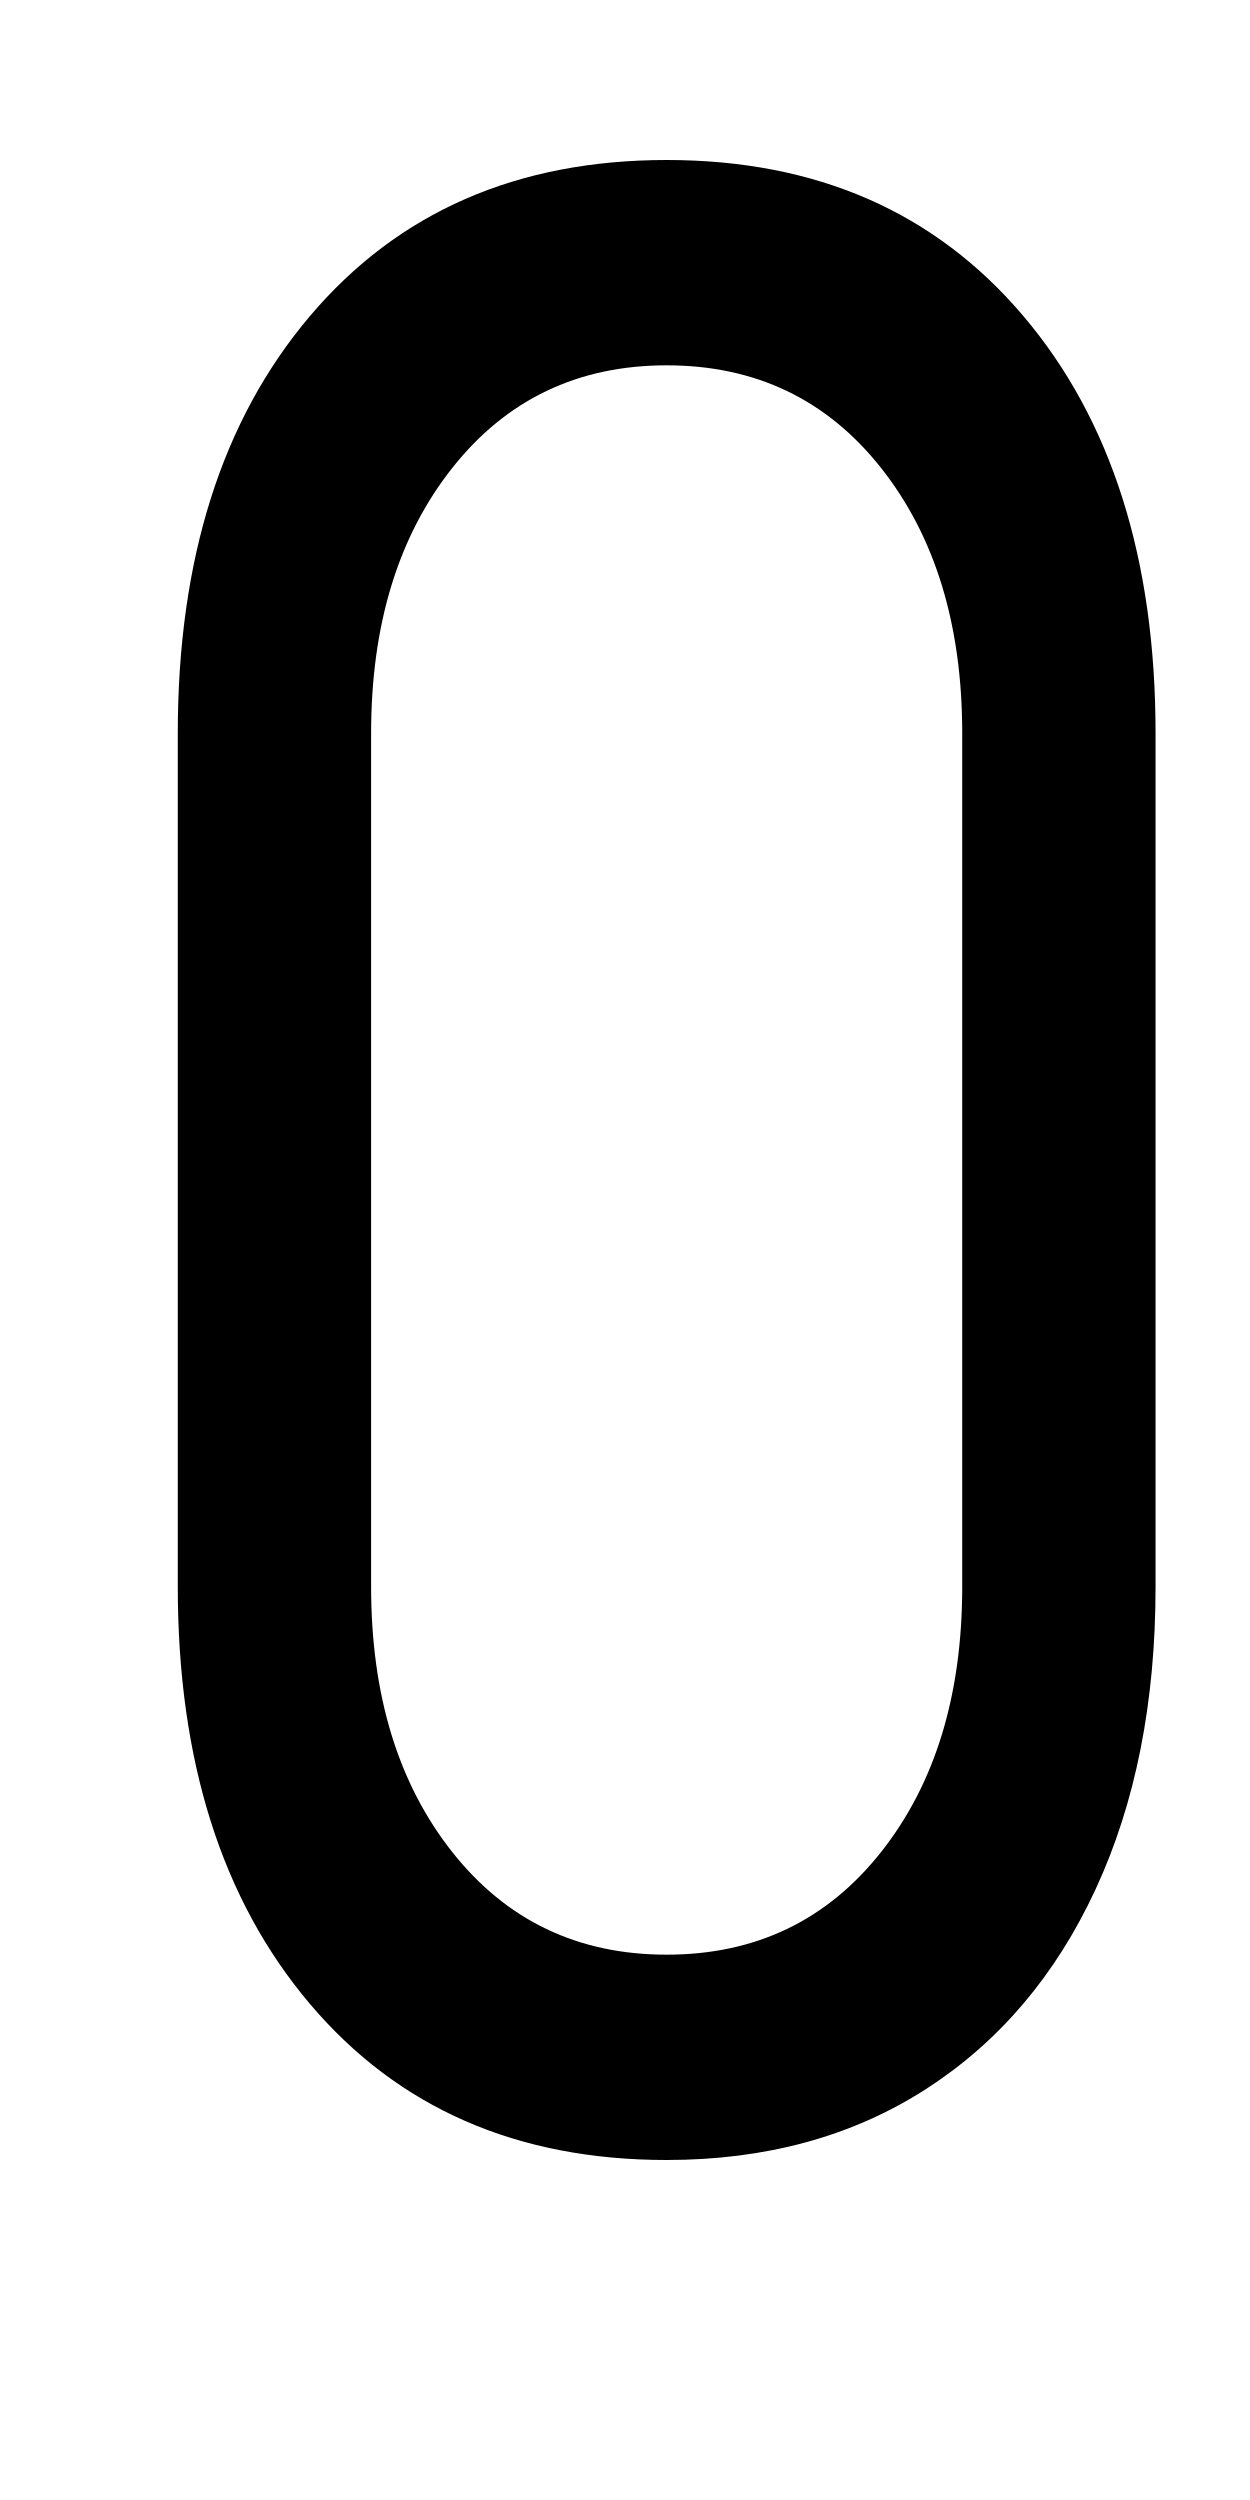
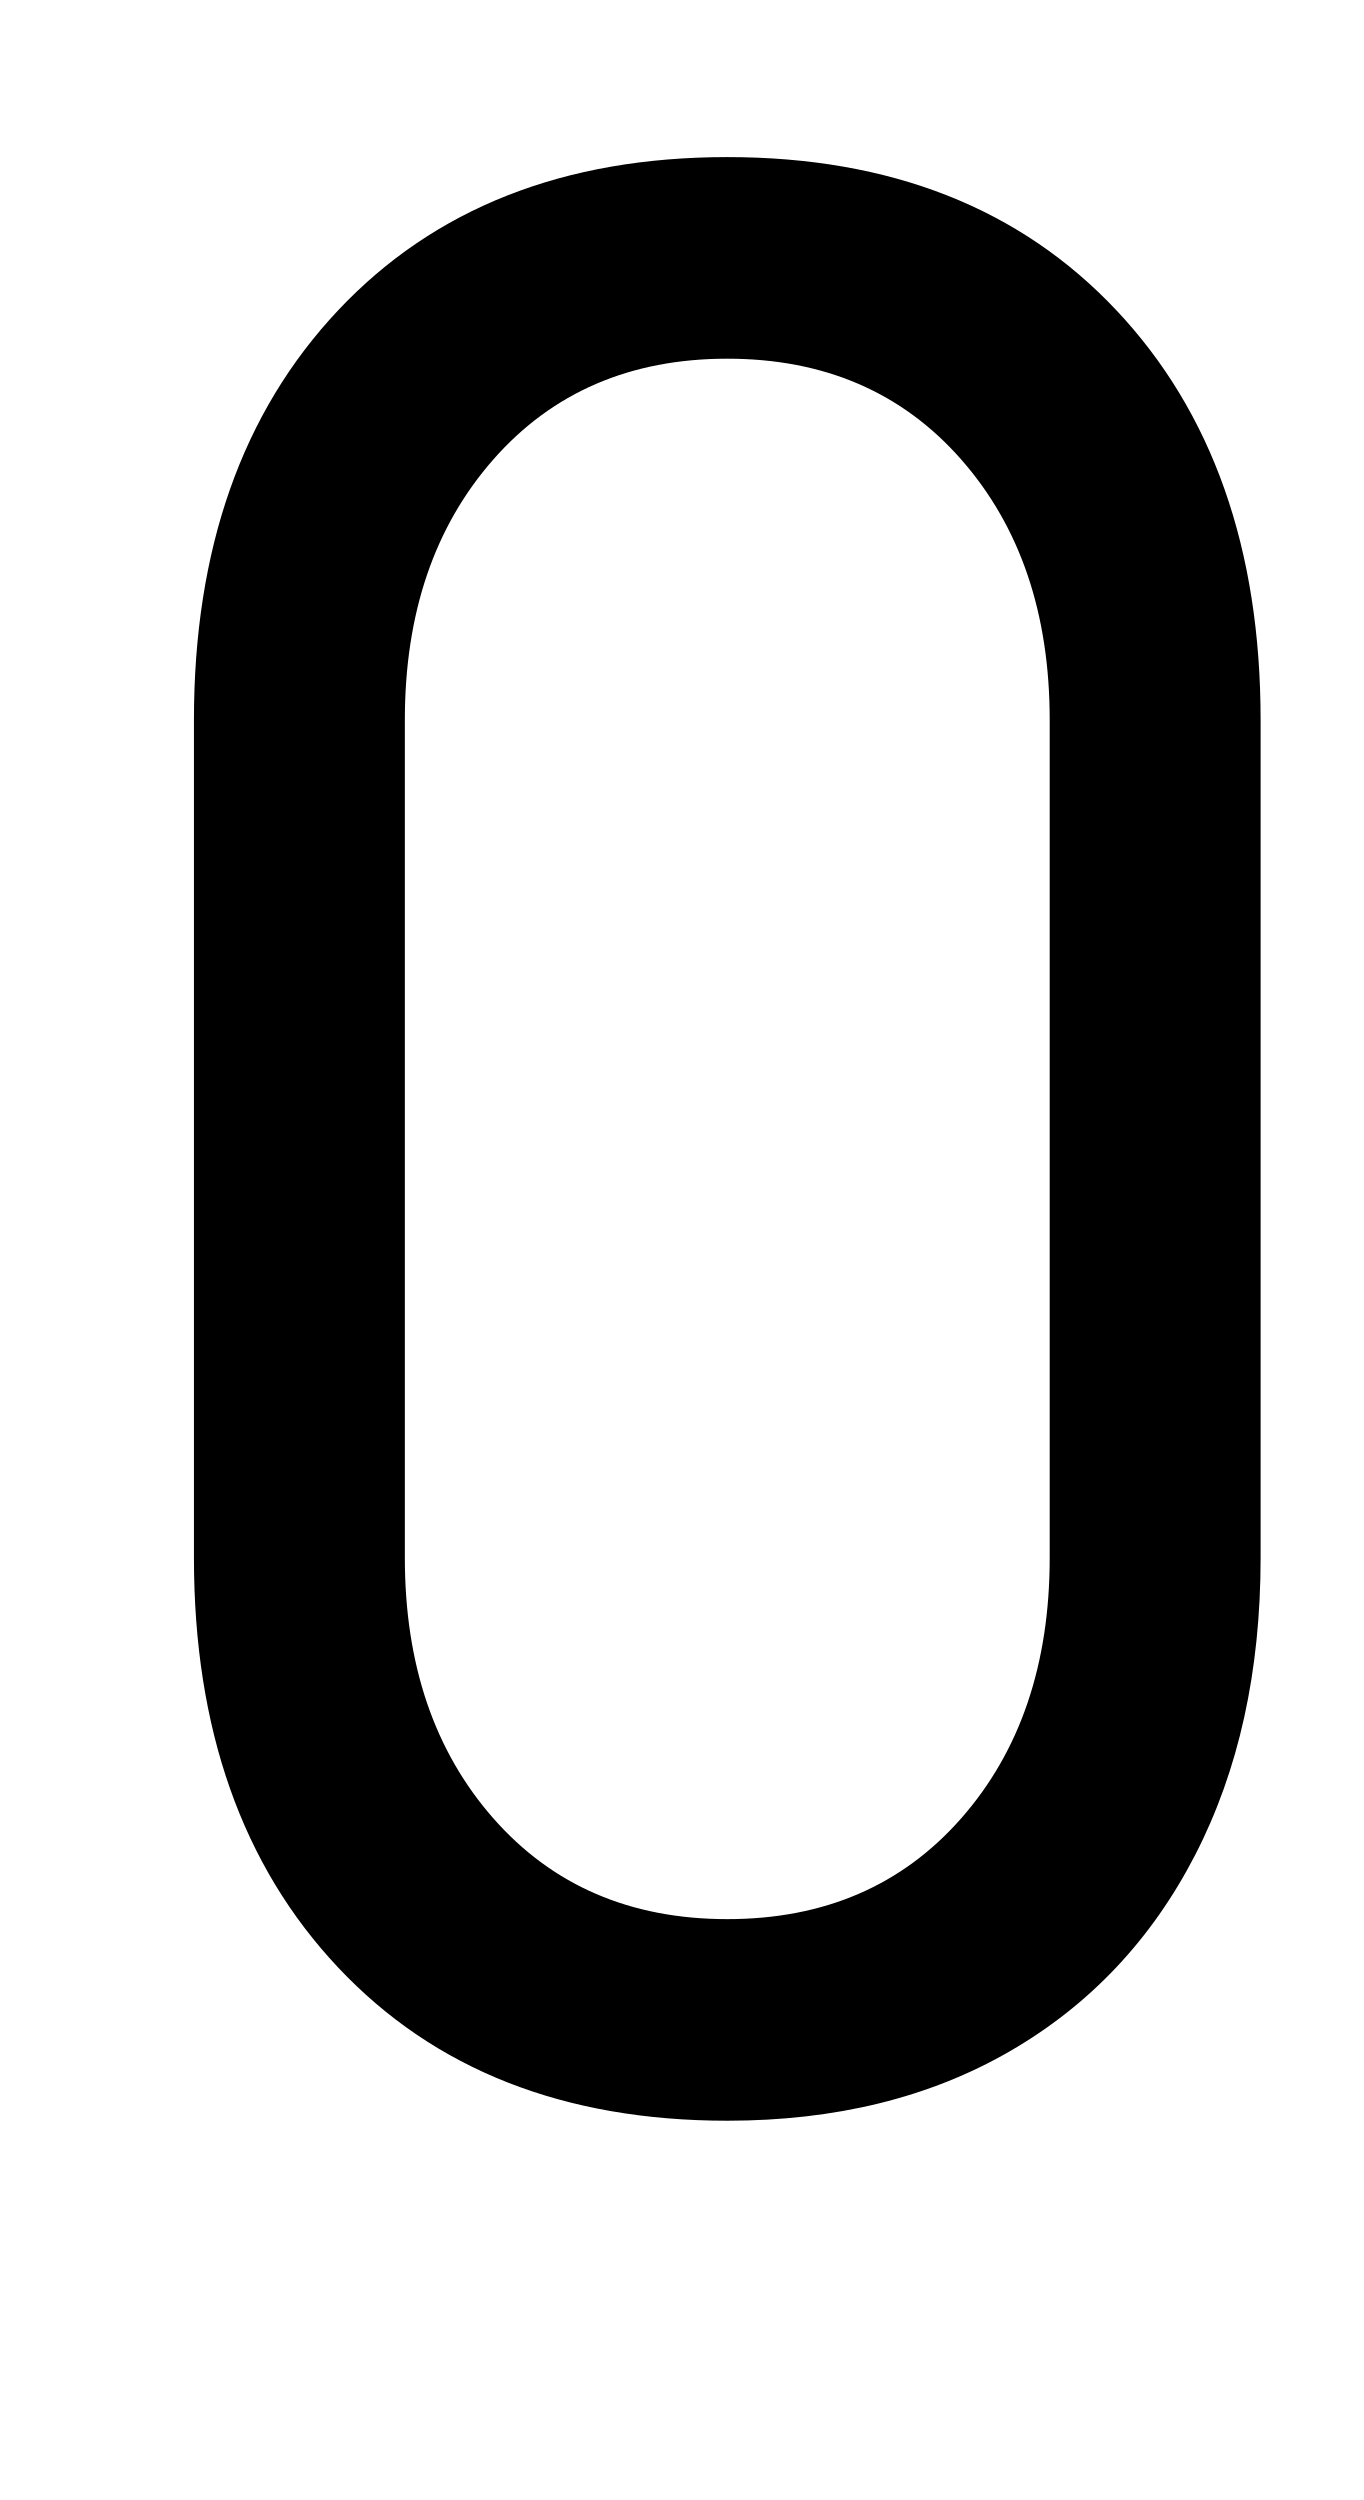
- <svg xmlns="http://www.w3.org/2000/svg" version="1.1" width="18" height="36" viewBox="0 0 18 36">
-   <g transform="translate(0,0), scale(1,1.2)">
+ <svg xmlns="http://www.w3.org/2000/svg" version="1.1" width="18" height="33" viewBox="0 0 18 33">
+   <g transform="translate(0,0), scale(1,1.08)">
    <path d="M 9.6,25.92 C 7.445,25.92 5.733,25.296 4.464,24.048 3.195,22.8 2.56,21.131 2.56,19.04 V 8.8 C 2.56,6.709 3.195,5.04 4.464,3.792 5.733,2.544 7.445,1.92 9.6,1.92 c 2.155,0 3.867,0.624 5.136,1.872 1.269,1.248 1.904,2.917 1.904,5.008 v 10.24 c 0,1.387 -0.288,2.597 -0.864,3.632 -0.576,1.035 -1.392,1.835 -2.448,2.4 -1.056,0.565 -2.299,0.848 -3.728,0.848 z m 0,-2.464 c 1.28,0 2.309,-0.411 3.088,-1.232 0.779,-0.821 1.168,-1.883 1.168,-3.184 V 8.8 C 13.856,7.499 13.467,6.437 12.688,5.616 11.909,4.795 10.88,4.384 9.6,4.384 8.32,4.384 7.291,4.795 6.512,5.616 5.733,6.437 5.344,7.499 5.344,8.8 v 10.24 c 0,1.301 0.389,2.363 1.168,3.184 0.779,0.821 1.808,1.232 3.088,1.232 z" id="path1" />
  </g>
</svg>
